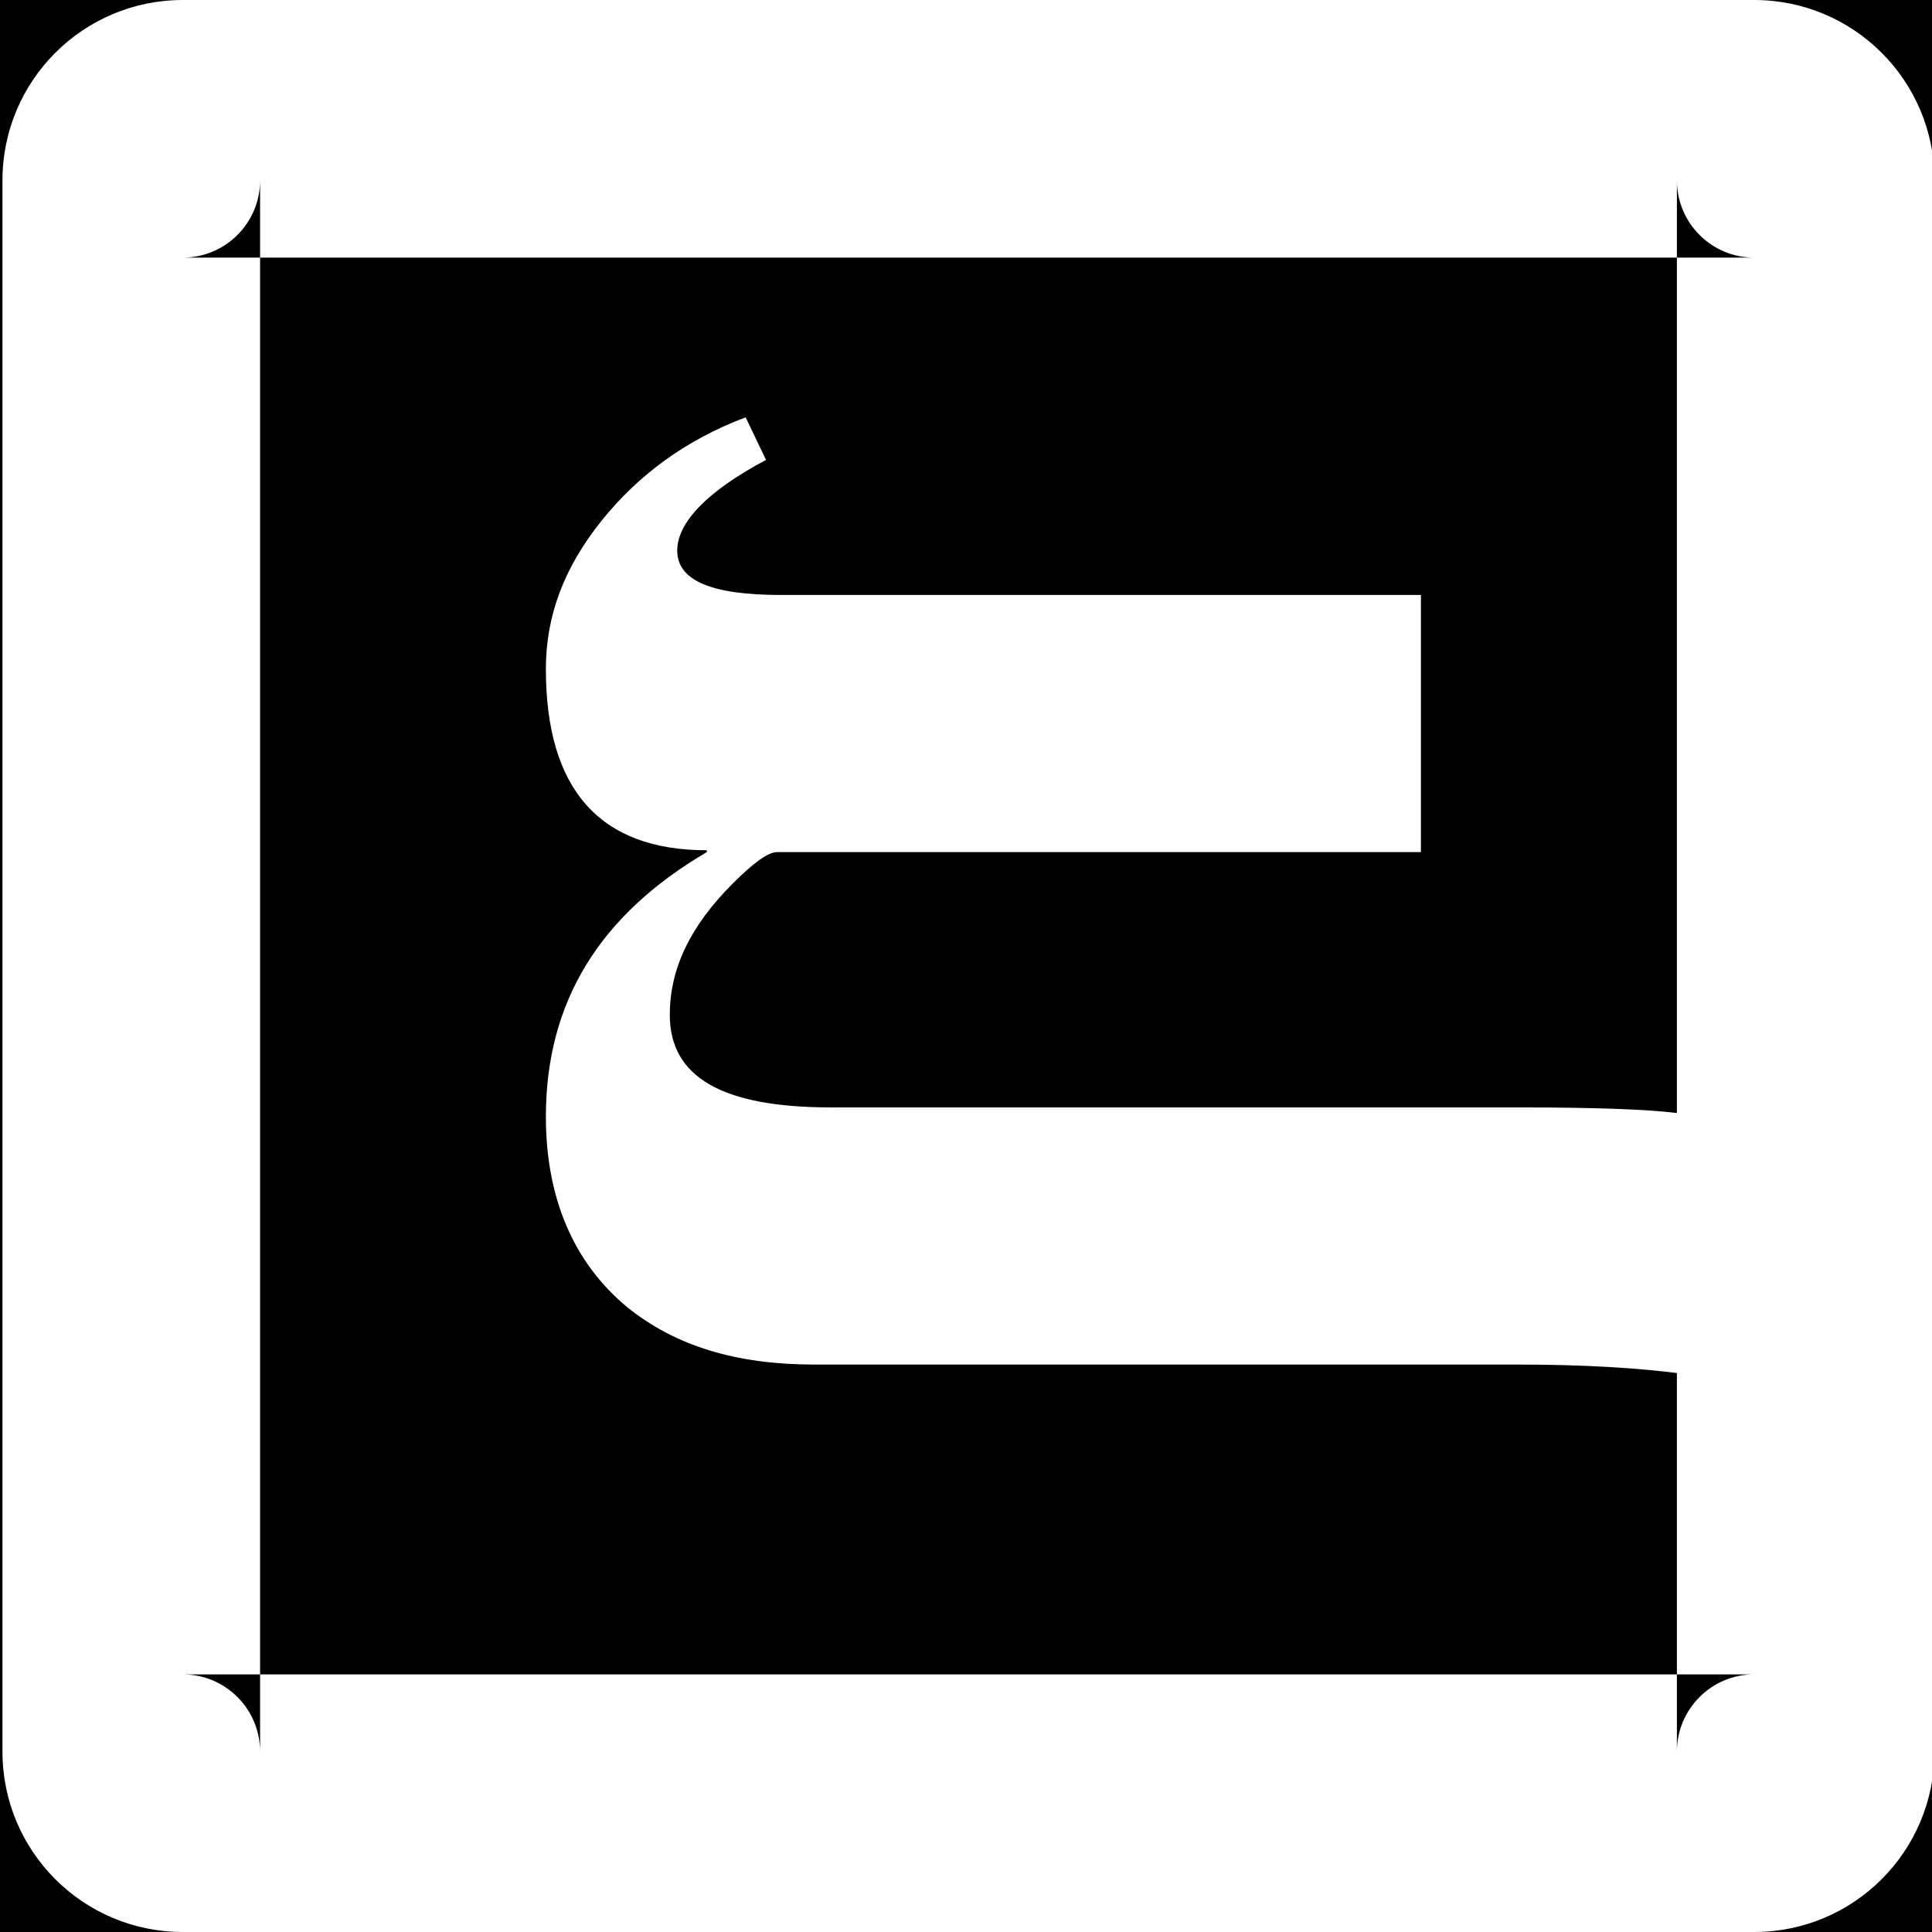
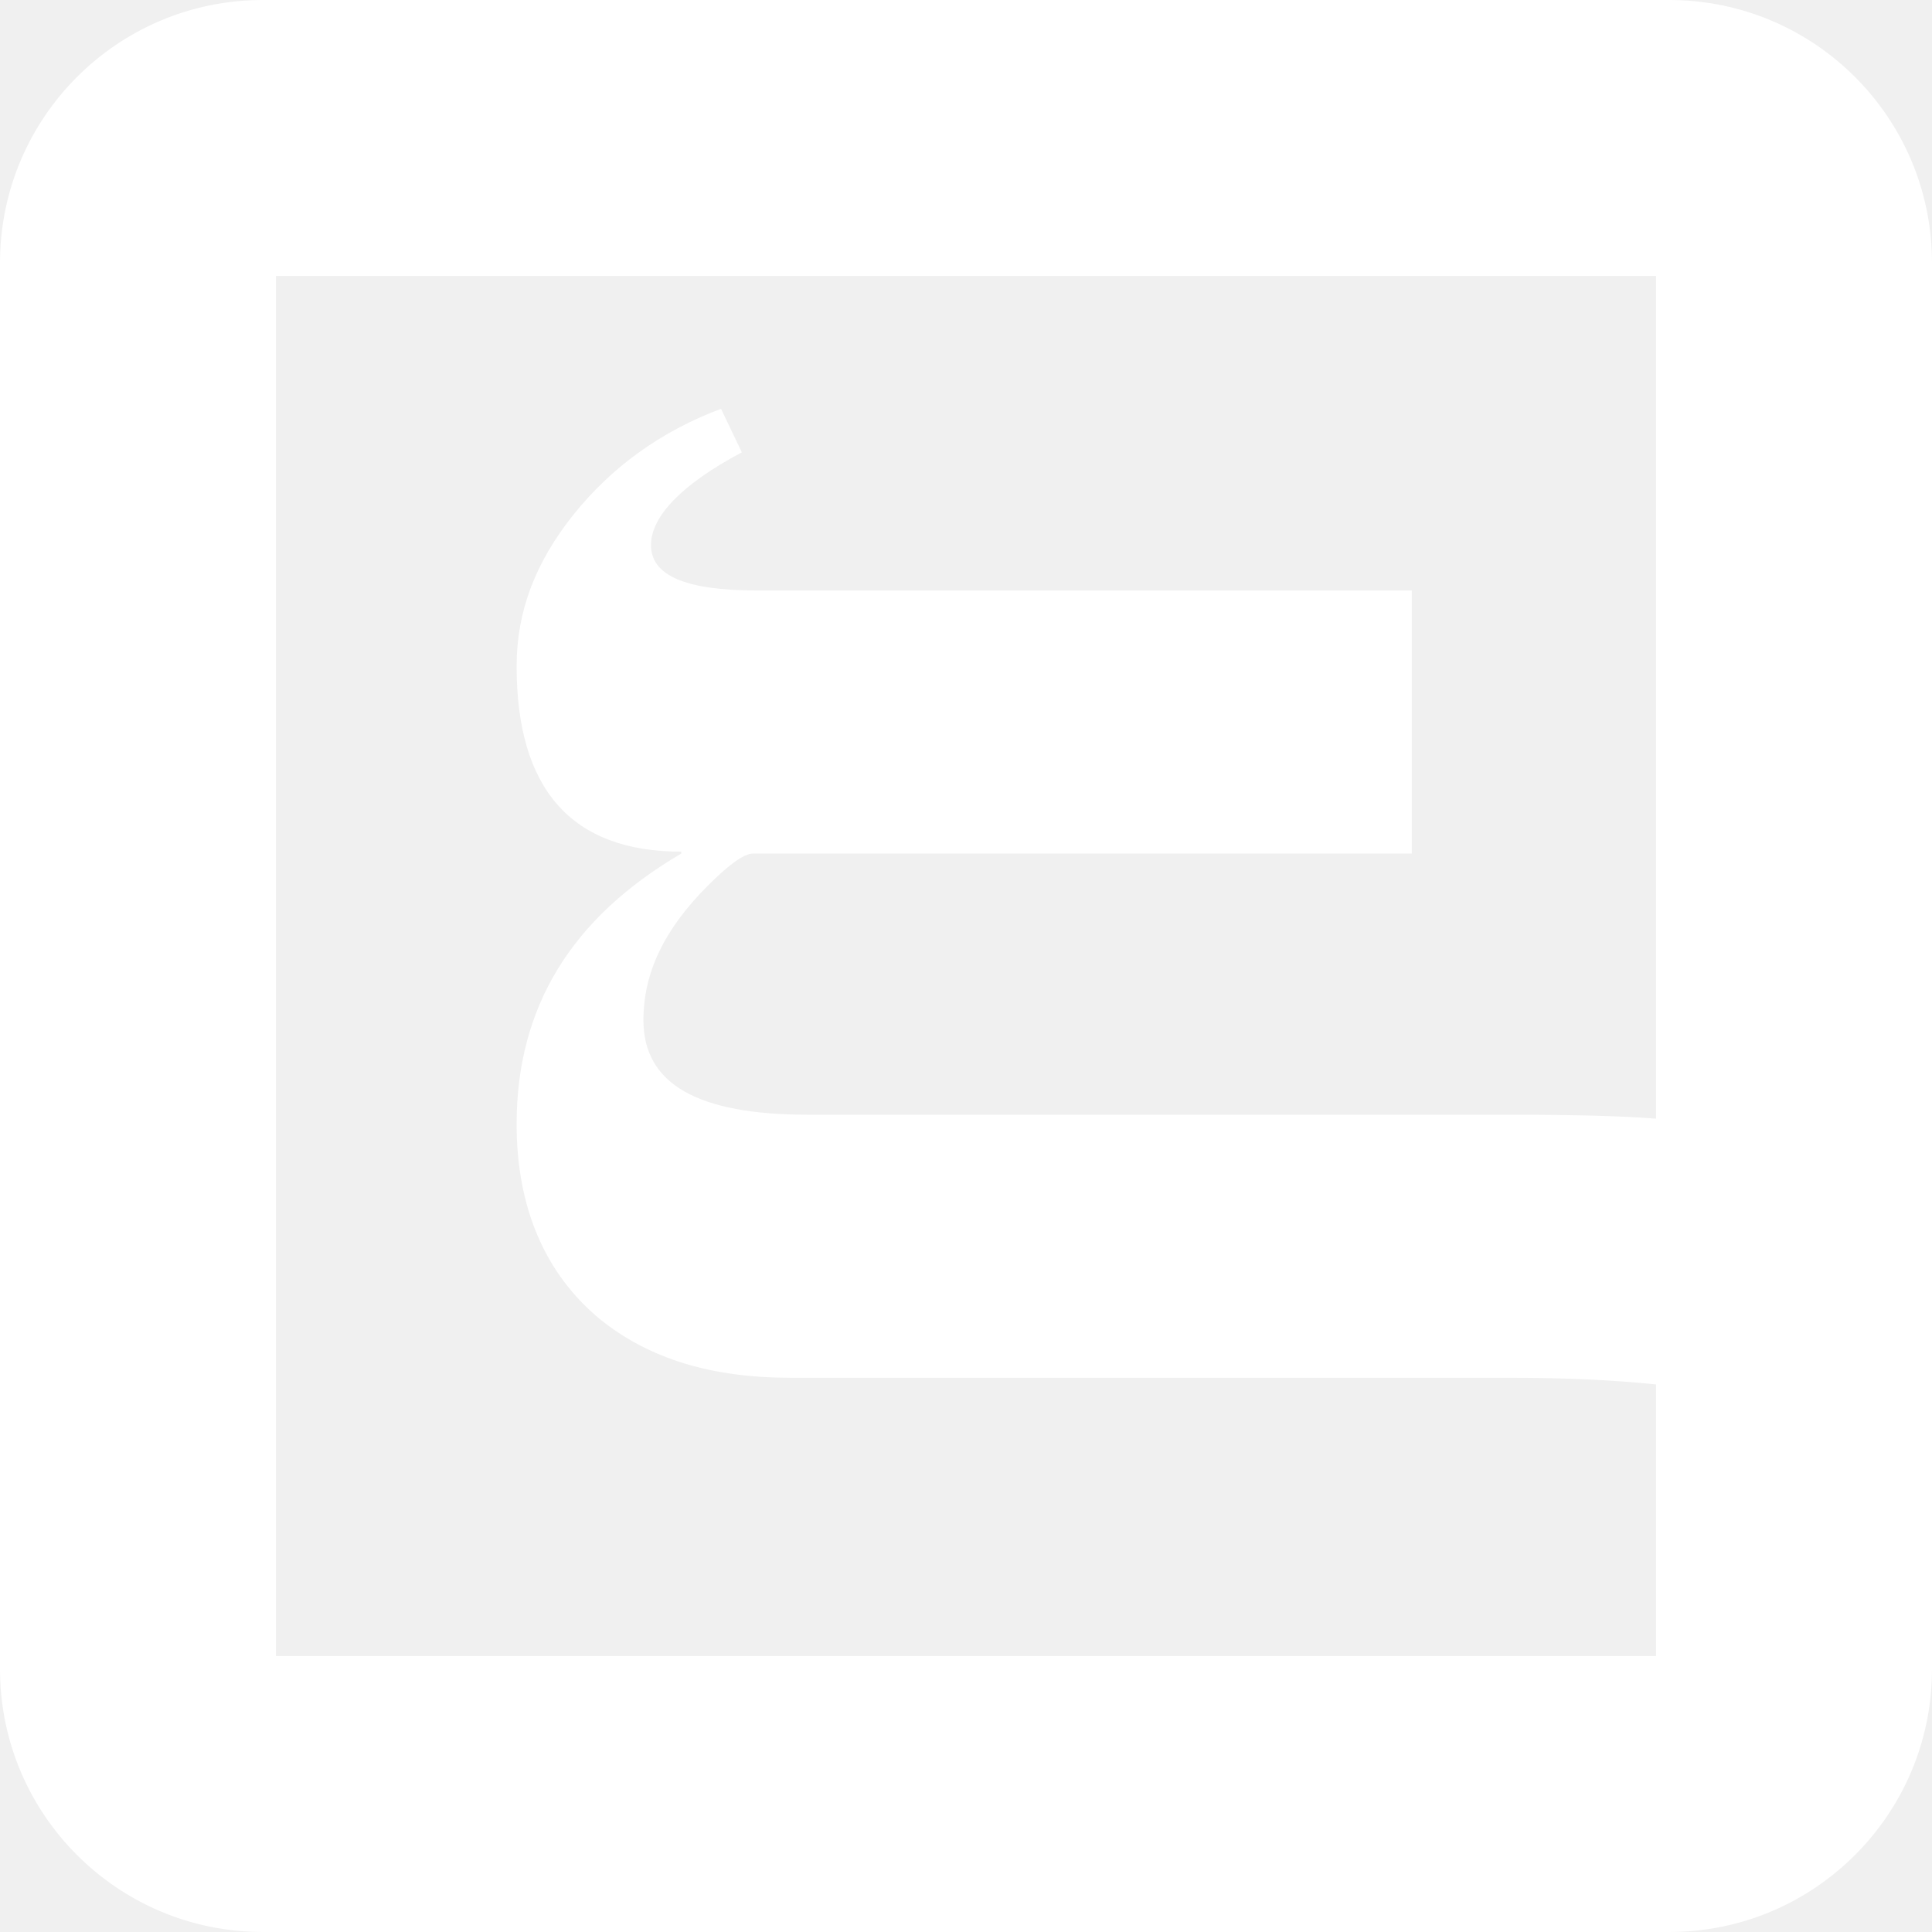
- <svg xmlns="http://www.w3.org/2000/svg" width="50px" height="50px" viewBox="0 0 50 50" version="1.1">
+ <svg xmlns="http://www.w3.org/2000/svg" width="294px" height="294px" viewBox="0 0 294 294" version="1.1">
  <defs />
  <g id="Page-1" stroke="none" stroke-width="1" fill="none" fill-rule="evenodd">
-     <rect id="Rectangle-2" fill="#000000" x="-535" y="-135" width="750" height="456" />
-     <g id="logofont" fill="#FFFFFF">
-       <path d="M6.731,4.666 C6.731,5.77 5.835,6.667 4.73,6.667 L45.398,6.667 C44.294,6.667 43.398,5.771 43.398,4.666 L43.398,45.334 C43.398,44.23 44.294,43.333 45.398,43.333 L4.73,43.333 C5.835,43.333 6.731,44.229 6.731,45.334 L6.731,4.666 L6.731,4.666 Z M0.064,4.666 L0.064,45.334 C0.064,47.912 2.153,50 4.73,50 L45.398,50 C47.976,50 50.064,47.911 50.064,45.334 L50.064,4.666 C50.064,2.088 47.975,0 45.398,0 L4.73,0 C2.153,0 0.064,2.089 0.064,4.666 L0.064,4.666 Z" id="Shape" />
-       <path d="M42.28,40.629 C41.609,39.145 41.274,36.703 41.274,33.304 L41.274,15.11 C41.274,13.099 40.795,11.519 39.79,10.274 C38.641,8.886 36.965,8.168 34.859,8.168 C31.89,8.168 29.64,9.556 28.012,12.333 L27.964,12.333 C27.964,9.556 26.384,8.168 23.272,8.168 C21.883,8.168 20.639,8.646 19.442,9.604 C18.245,10.561 17.335,11.806 16.76,13.338 L17.862,13.865 C18.675,12.333 19.489,11.567 20.208,11.567 C20.974,11.567 21.357,12.429 21.357,14.248 L21.357,30.814 L28.012,30.814 L28.012,14.152 C28.012,13.913 28.299,13.53 28.826,13.003 C29.927,11.902 31.028,11.375 32.225,11.375 C33.853,11.375 34.619,12.764 34.619,15.541 L34.619,33.352 C34.619,35.267 34.667,36.655 34.763,37.421 C34.906,38.618 35.194,39.672 35.672,40.629 L42.28,40.629 Z" id="𝛈" transform="translate(30.35791, 24.39846) scale(-1, 1) rotate(-270) translate(-30.35791, -24.39846) " />
+     <g id="Logos" transform="translate(-46, -378)" fill="#FFFFFF">
+       <g id="logo-white" transform="translate(46, 378)">
+         <path d="M252,170.234 L252,42 L42,42 L42,252 L252,252 L252,210.674 C245.567,210.001 238.173,209.664 229.816,209.664 L120.376,209.664 C108.28,209.664 98.776,206.784 91.288,200.736 C82.936,193.824 78.616,183.744 78.616,171.072 C78.616,153.216 86.968,139.68 103.672,129.888 L103.672,129.6 C86.968,129.6 78.616,120.096 78.616,101.376 C78.616,93.024 81.496,85.536 87.256,78.336 C93.016,71.136 100.504,65.664 109.72,62.208 L112.888,68.832 C103.672,73.728 99.064,78.624 99.064,82.944 C99.064,87.552 104.248,89.856 115.192,89.856 L214.84,89.856 L214.84,129.888 L114.616,129.888 C113.176,129.888 110.872,131.616 107.704,134.784 C101.08,141.408 97.912,148.032 97.912,155.232 C97.912,165.024 106.264,169.632 122.968,169.632 L230.104,169.632 C239.723,169.632 247.134,169.833 252,170.234 Z M0,39.994 C0,17.906 17.907,0 39.994,0 L254.006,0 C276.094,0 294,17.907 294,39.994 L294,254.006 C294,276.094 276.093,294 254.006,294 L39.994,294 C17.906,294 0,276.093 0,254.006 L0,39.994 Z" id="Rectangle-9-Copy-2" />
+       </g>
    </g>
  </g>
</svg>
